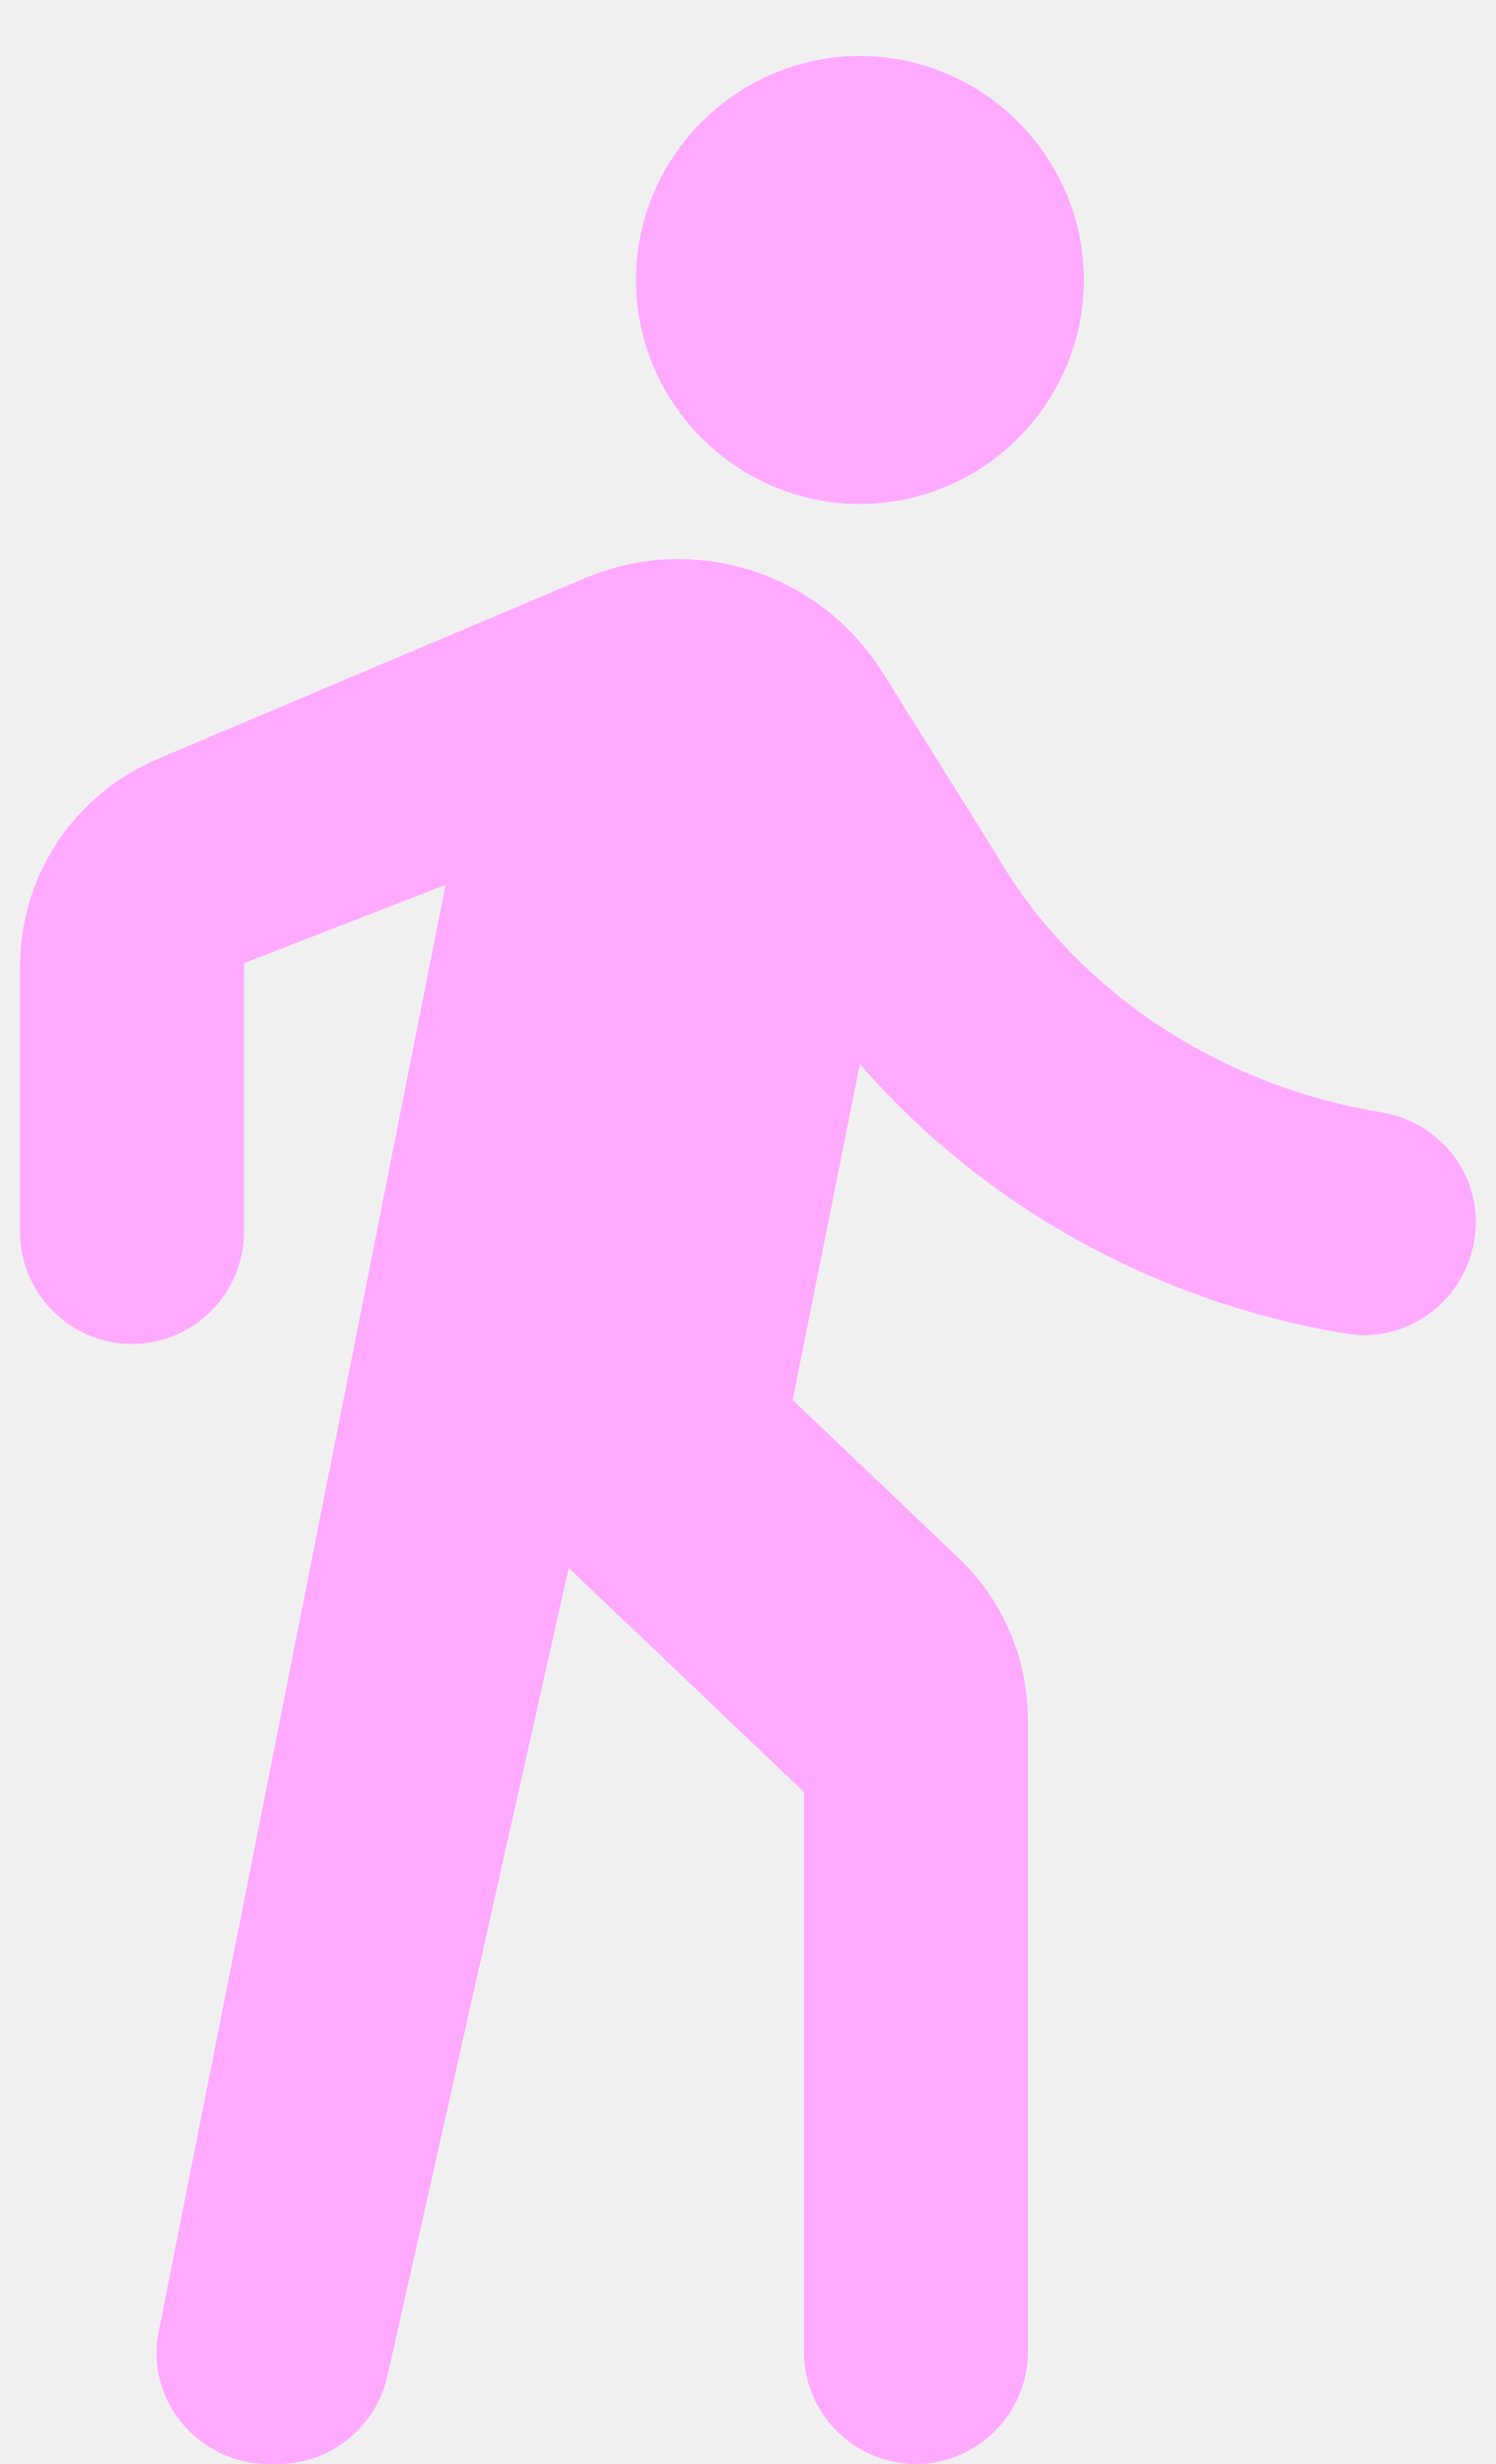
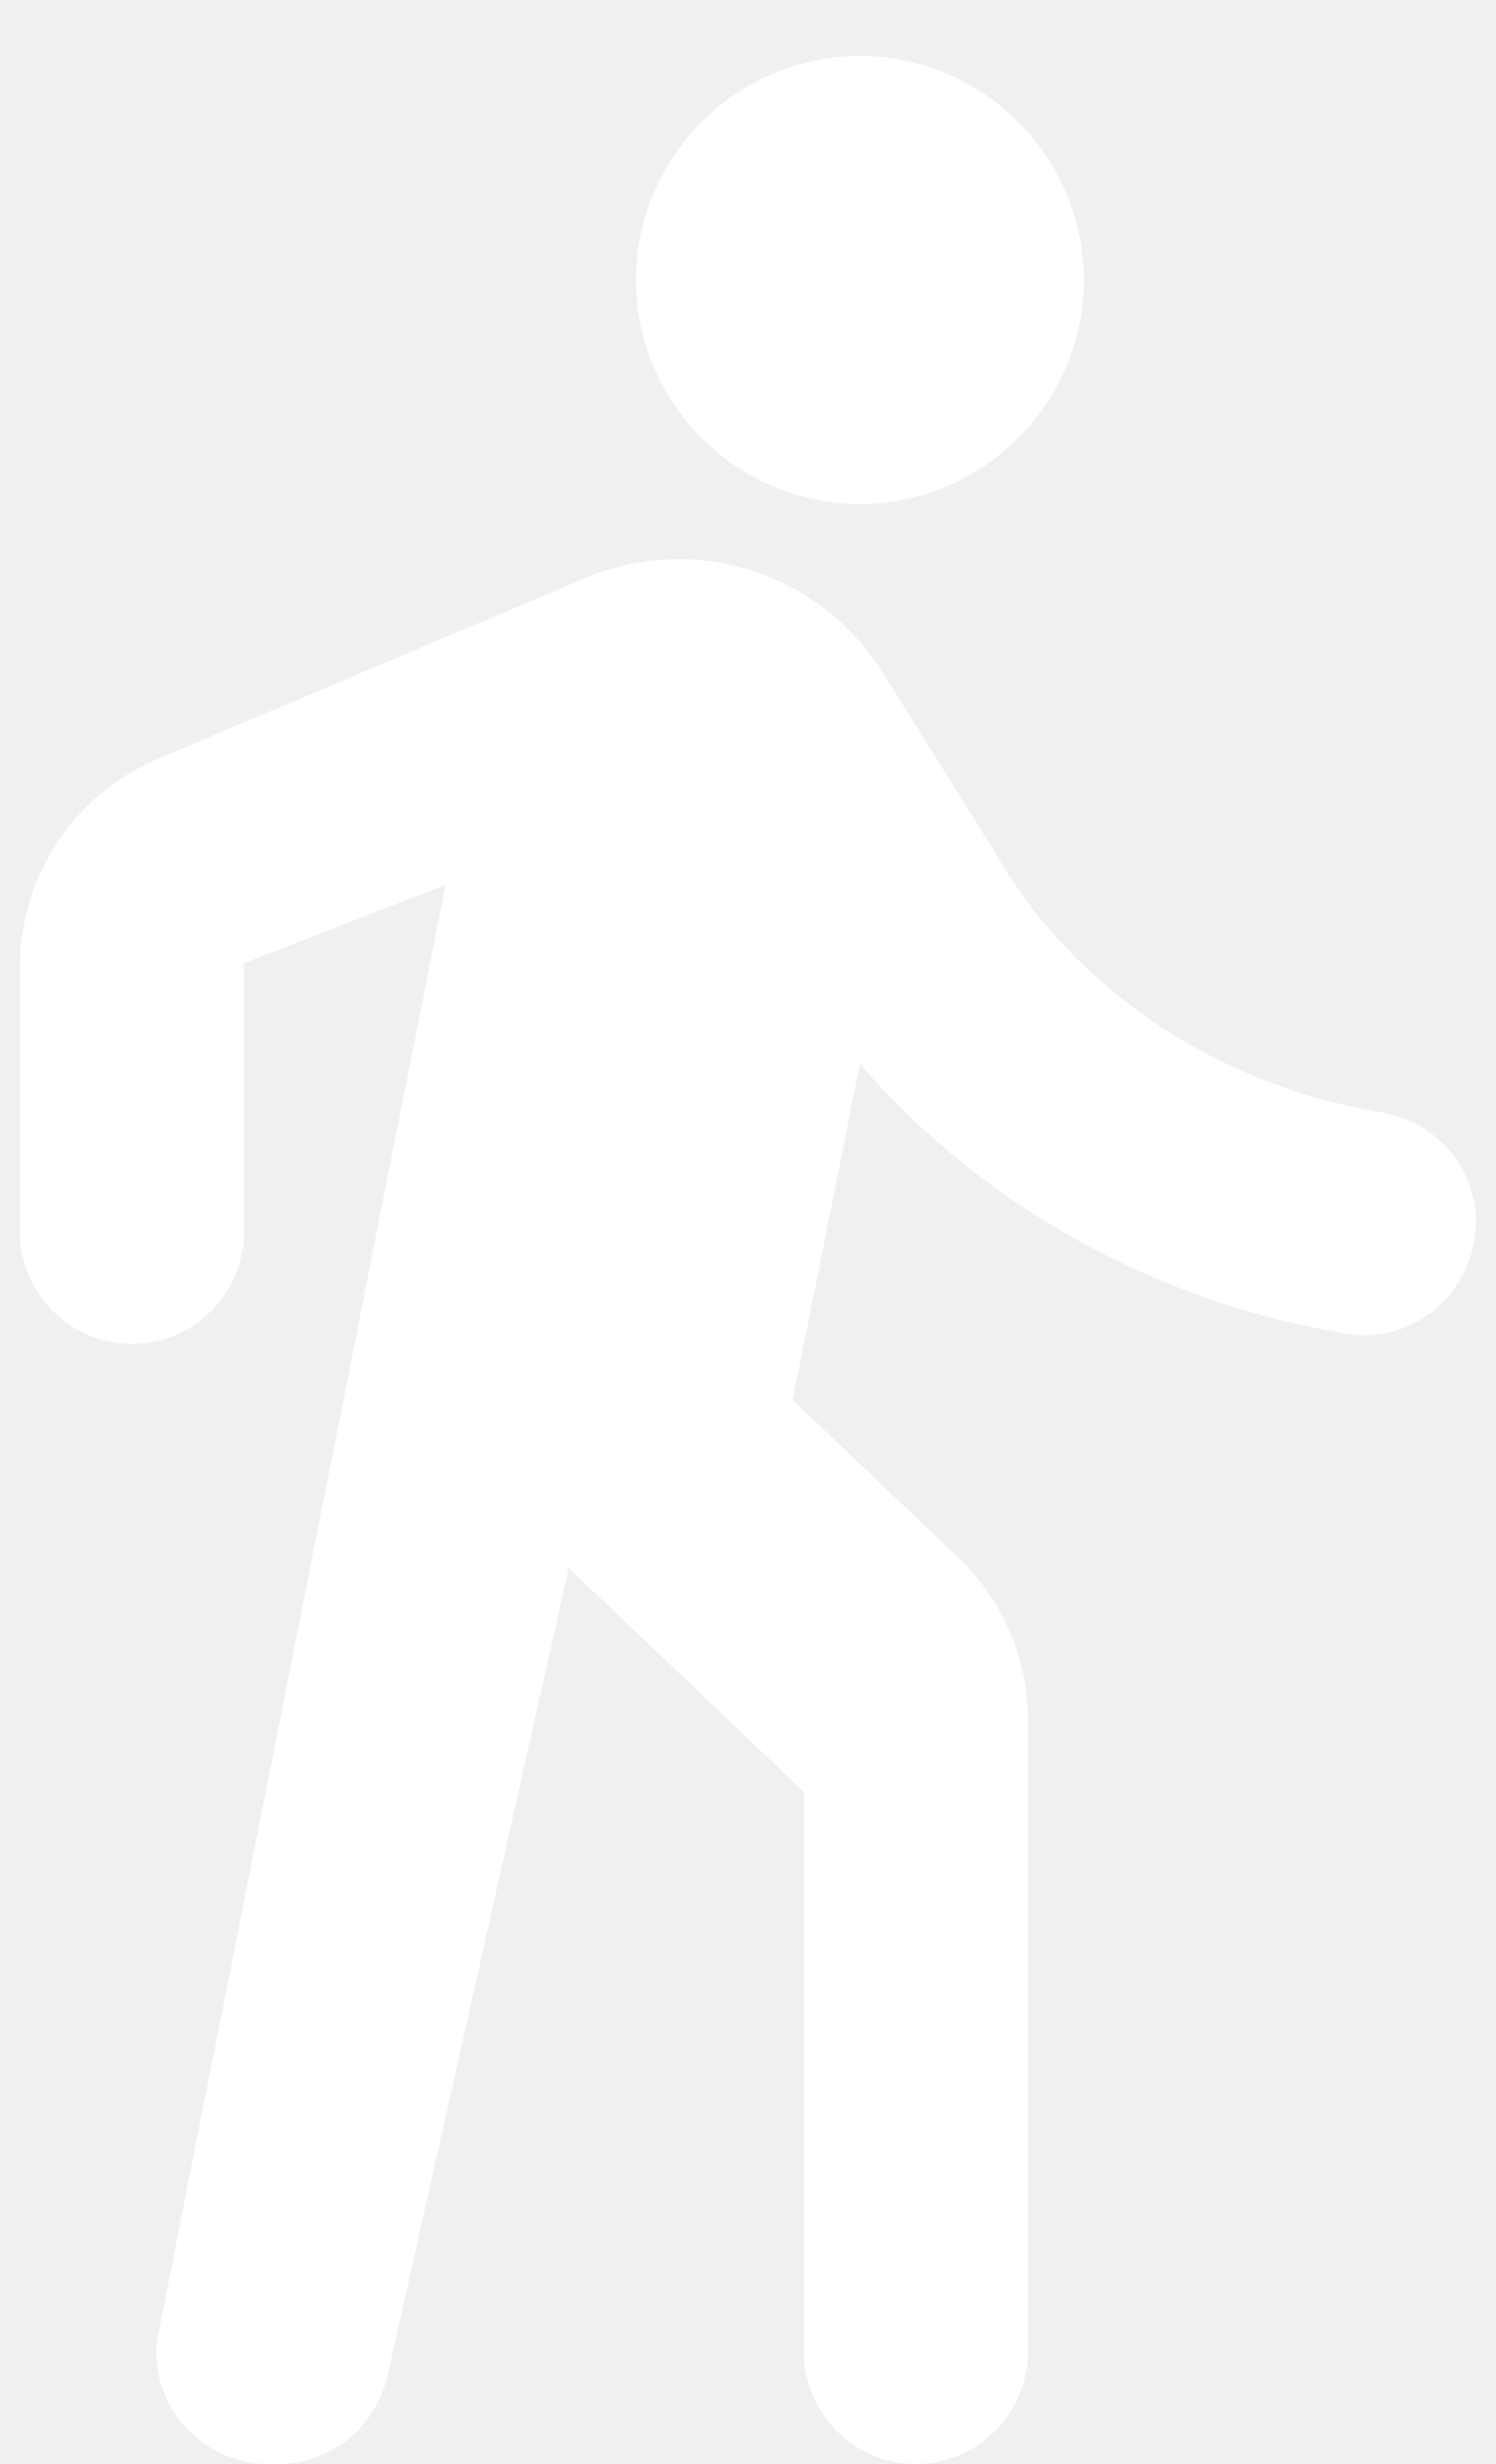
<svg xmlns="http://www.w3.org/2000/svg" width="17px" height="28px" viewBox="0 0 13 22" version="1.1">
  <g id="Icons" stroke="none" stroke-width="1" fill="none" fill-rule="evenodd">
    <g id="Rounded" transform="translate(-209, -3123)">
      <g id="Maps" transform="translate(100, 3068)">
        <g id="-Round-/-Maps-/-directions_walk" transform="translate(103, 54)">
          <g>
            <polygon id="Path" points="0 0 24 0 24 24 0 24" />
-             <path d="M13.5,5.5 C14.6,5.5 15.5,4.6 15.5,3.5 C15.5,2.4 14.6,1.5 13.5,1.5 C12.4,1.5 11.5,2.4 11.5,3.5 C11.5,4.6 12.4,5.5 13.5,5.5 Z M9.8,8.9 L7.24,21.81 C7.11,22.42 7.59,23 8.22,23 L8.3,23 C8.77,23 9.17,22.68 9.28,22.22 L10.9,15 L13,17 L13,22 C13,22.55 13.45,23 14,23 C14.55,23 15,22.55 15,22 L15,16.36 C15,15.81 14.78,15.29 14.38,14.91 L12.9,13.5 L13.5,10.5 C14.57,11.74 16.12,12.63 17.86,12.91 C18.46,13 19,12.52 19,11.91 C19,11.42 18.64,11.01 18.15,10.93 C16.63,10.68 15.37,9.78 14.7,8.6 L13.7,7 C13.14,6.11 12.02,5.75 11.05,6.16 L7.22,7.78 C6.48,8.1 6,8.82 6,9.63 L6,12 C6,12.55 6.45,13 7,13 C7.55,13 8,12.55 8,12 L8,9.6 L9.8,8.9 Z" id="🔹-Icon-Color" fill="#faf" />
+             <path d="M13.5,5.5 C14.6,5.5 15.5,4.6 15.5,3.5 C15.5,2.4 14.6,1.5 13.5,1.5 C12.4,1.5 11.5,2.4 11.5,3.5 C11.5,4.6 12.4,5.5 13.5,5.5 Z M9.8,8.9 L7.24,21.81 C7.11,22.42 7.59,23 8.22,23 L8.3,23 C8.77,23 9.17,22.68 9.28,22.22 L10.9,15 L13,17 L13,22 C13,22.55 13.45,23 14,23 C14.55,23 15,22.55 15,22 L15,16.36 C15,15.81 14.78,15.29 14.38,14.91 L12.9,13.5 L13.5,10.5 C14.57,11.74 16.12,12.63 17.86,12.91 C18.46,13 19,12.52 19,11.91 C19,11.42 18.64,11.01 18.15,10.93 C16.63,10.68 15.37,9.78 14.7,8.6 L13.7,7 C13.14,6.11 12.02,5.75 11.05,6.16 L7.22,7.78 C6.48,8.1 6,8.82 6,9.63 L6,12 C6,12.55 6.45,13 7,13 C7.55,13 8,12.55 8,12 L8,9.6 L9.8,8.9 Z" id="🔹-Icon-Color" fill="#fff" />
          </g>
        </g>
      </g>
    </g>
  </g>
</svg>
